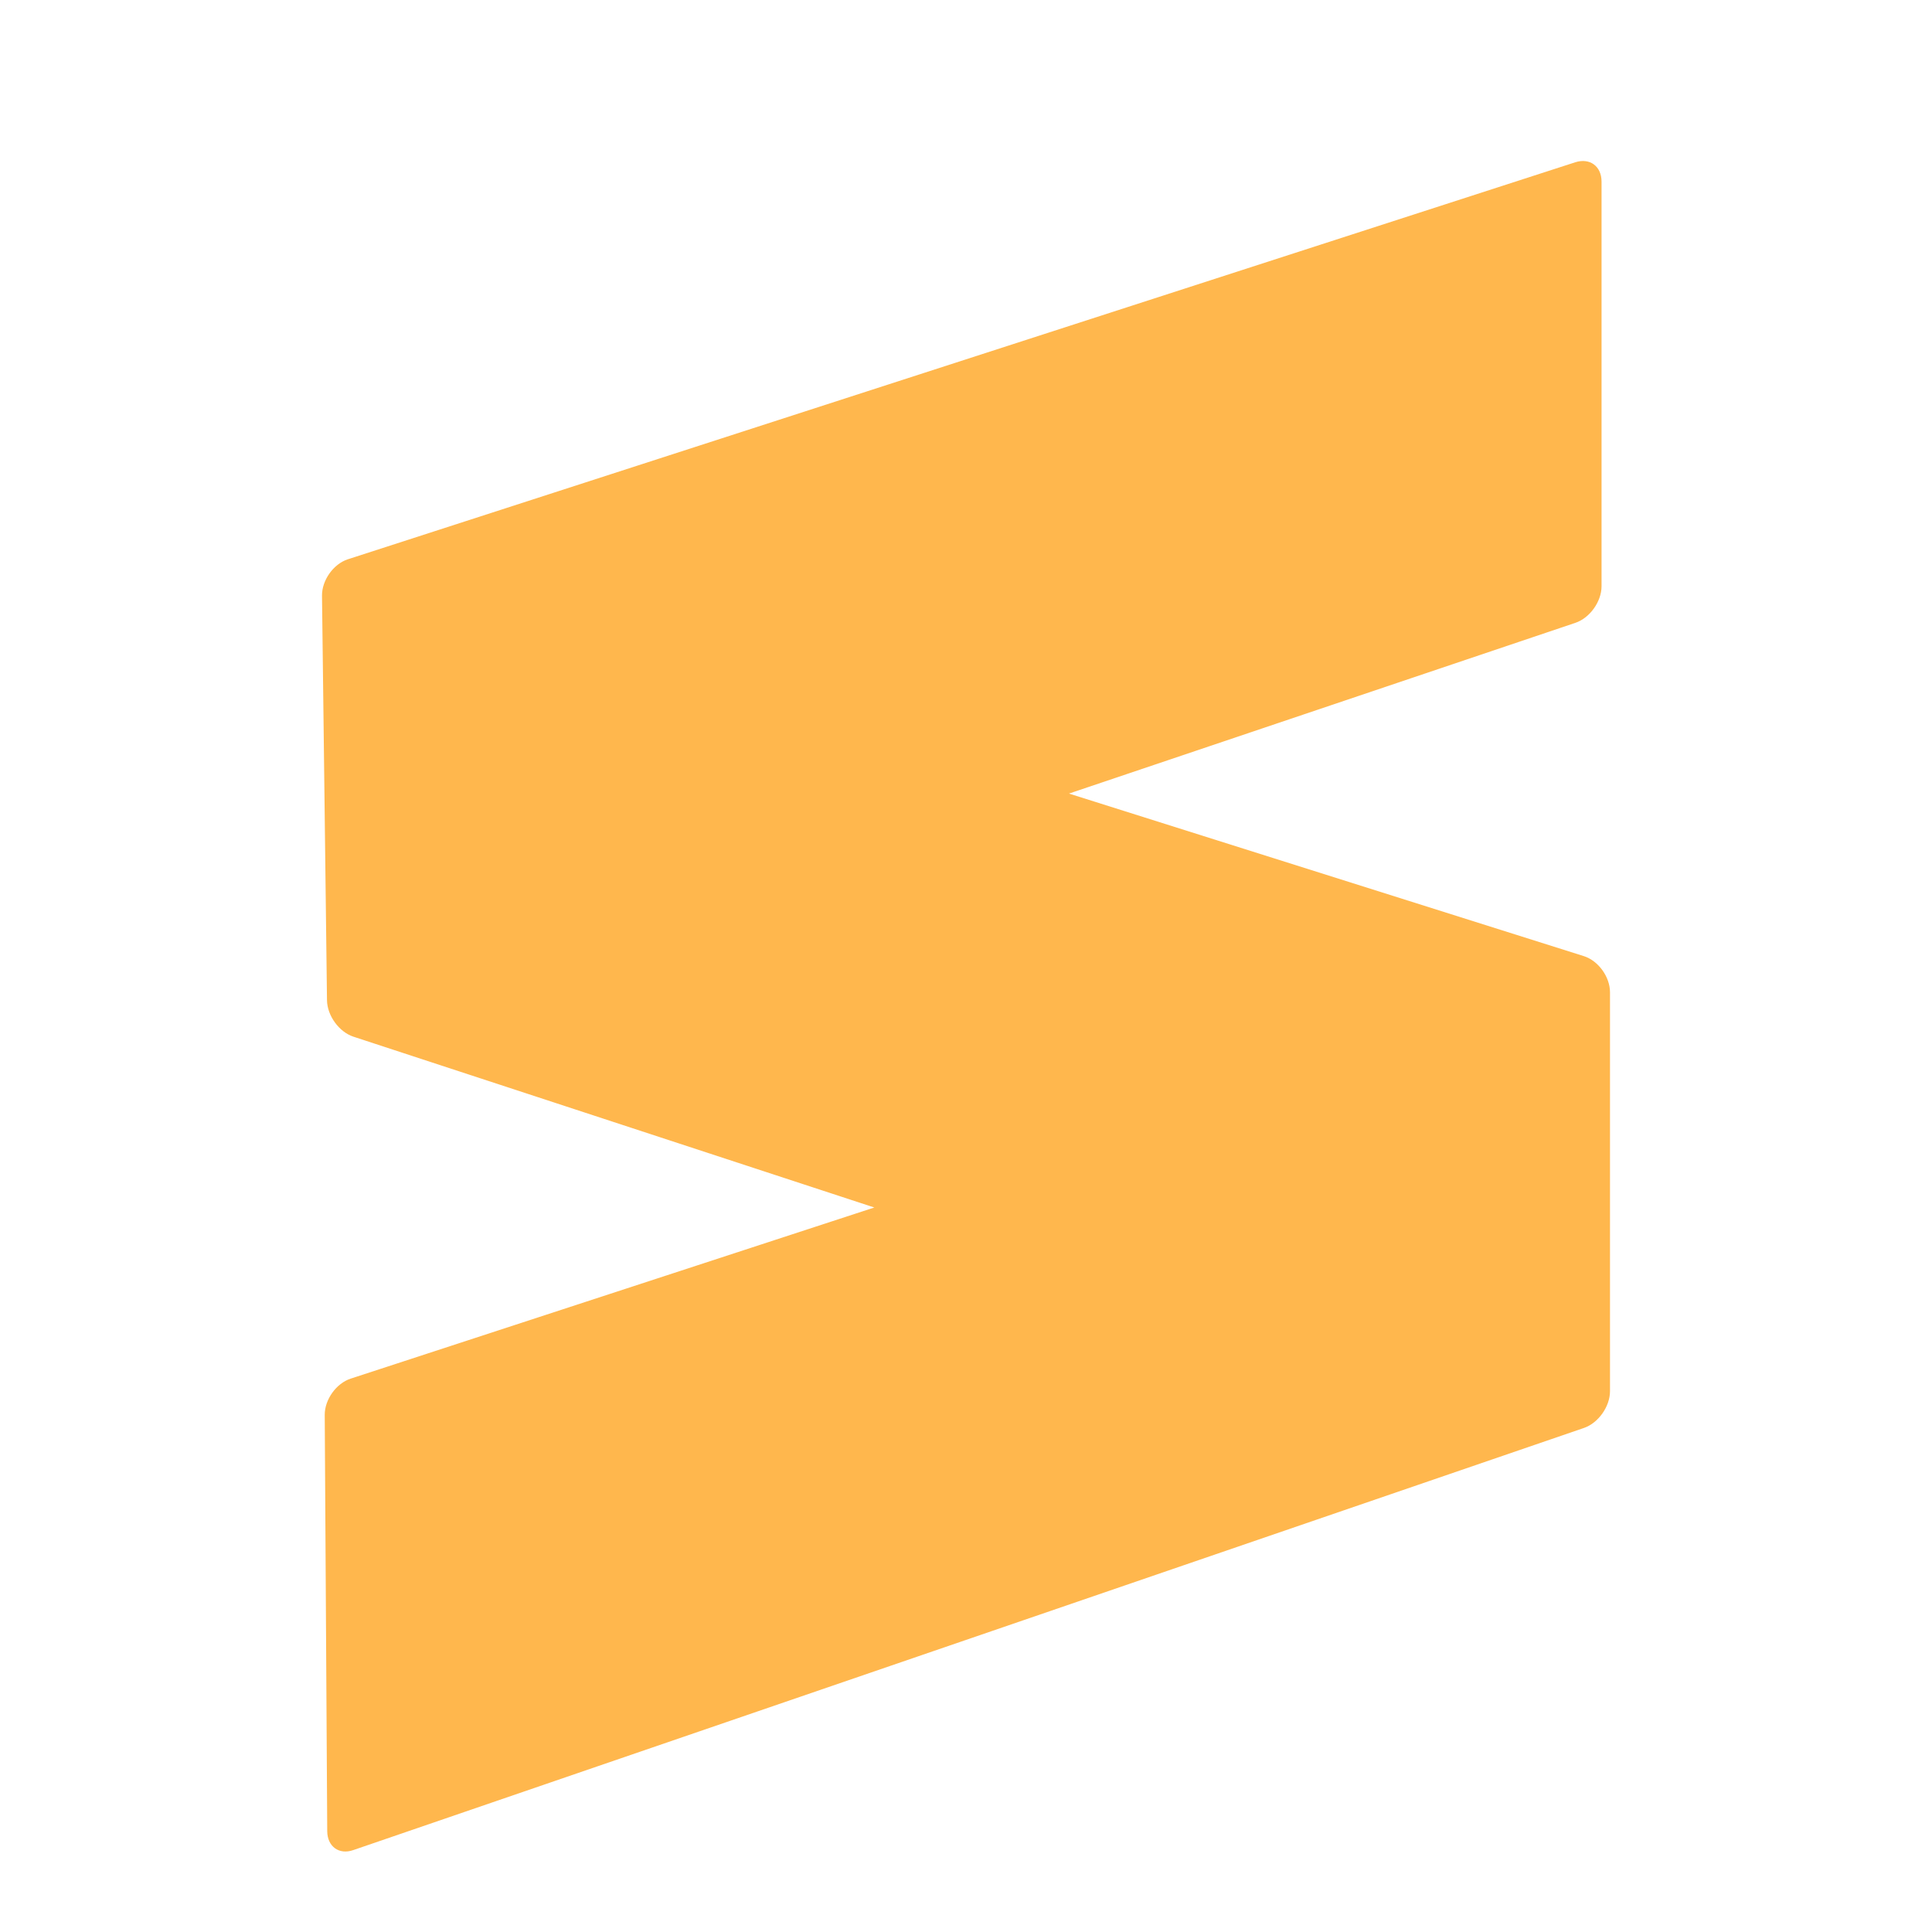
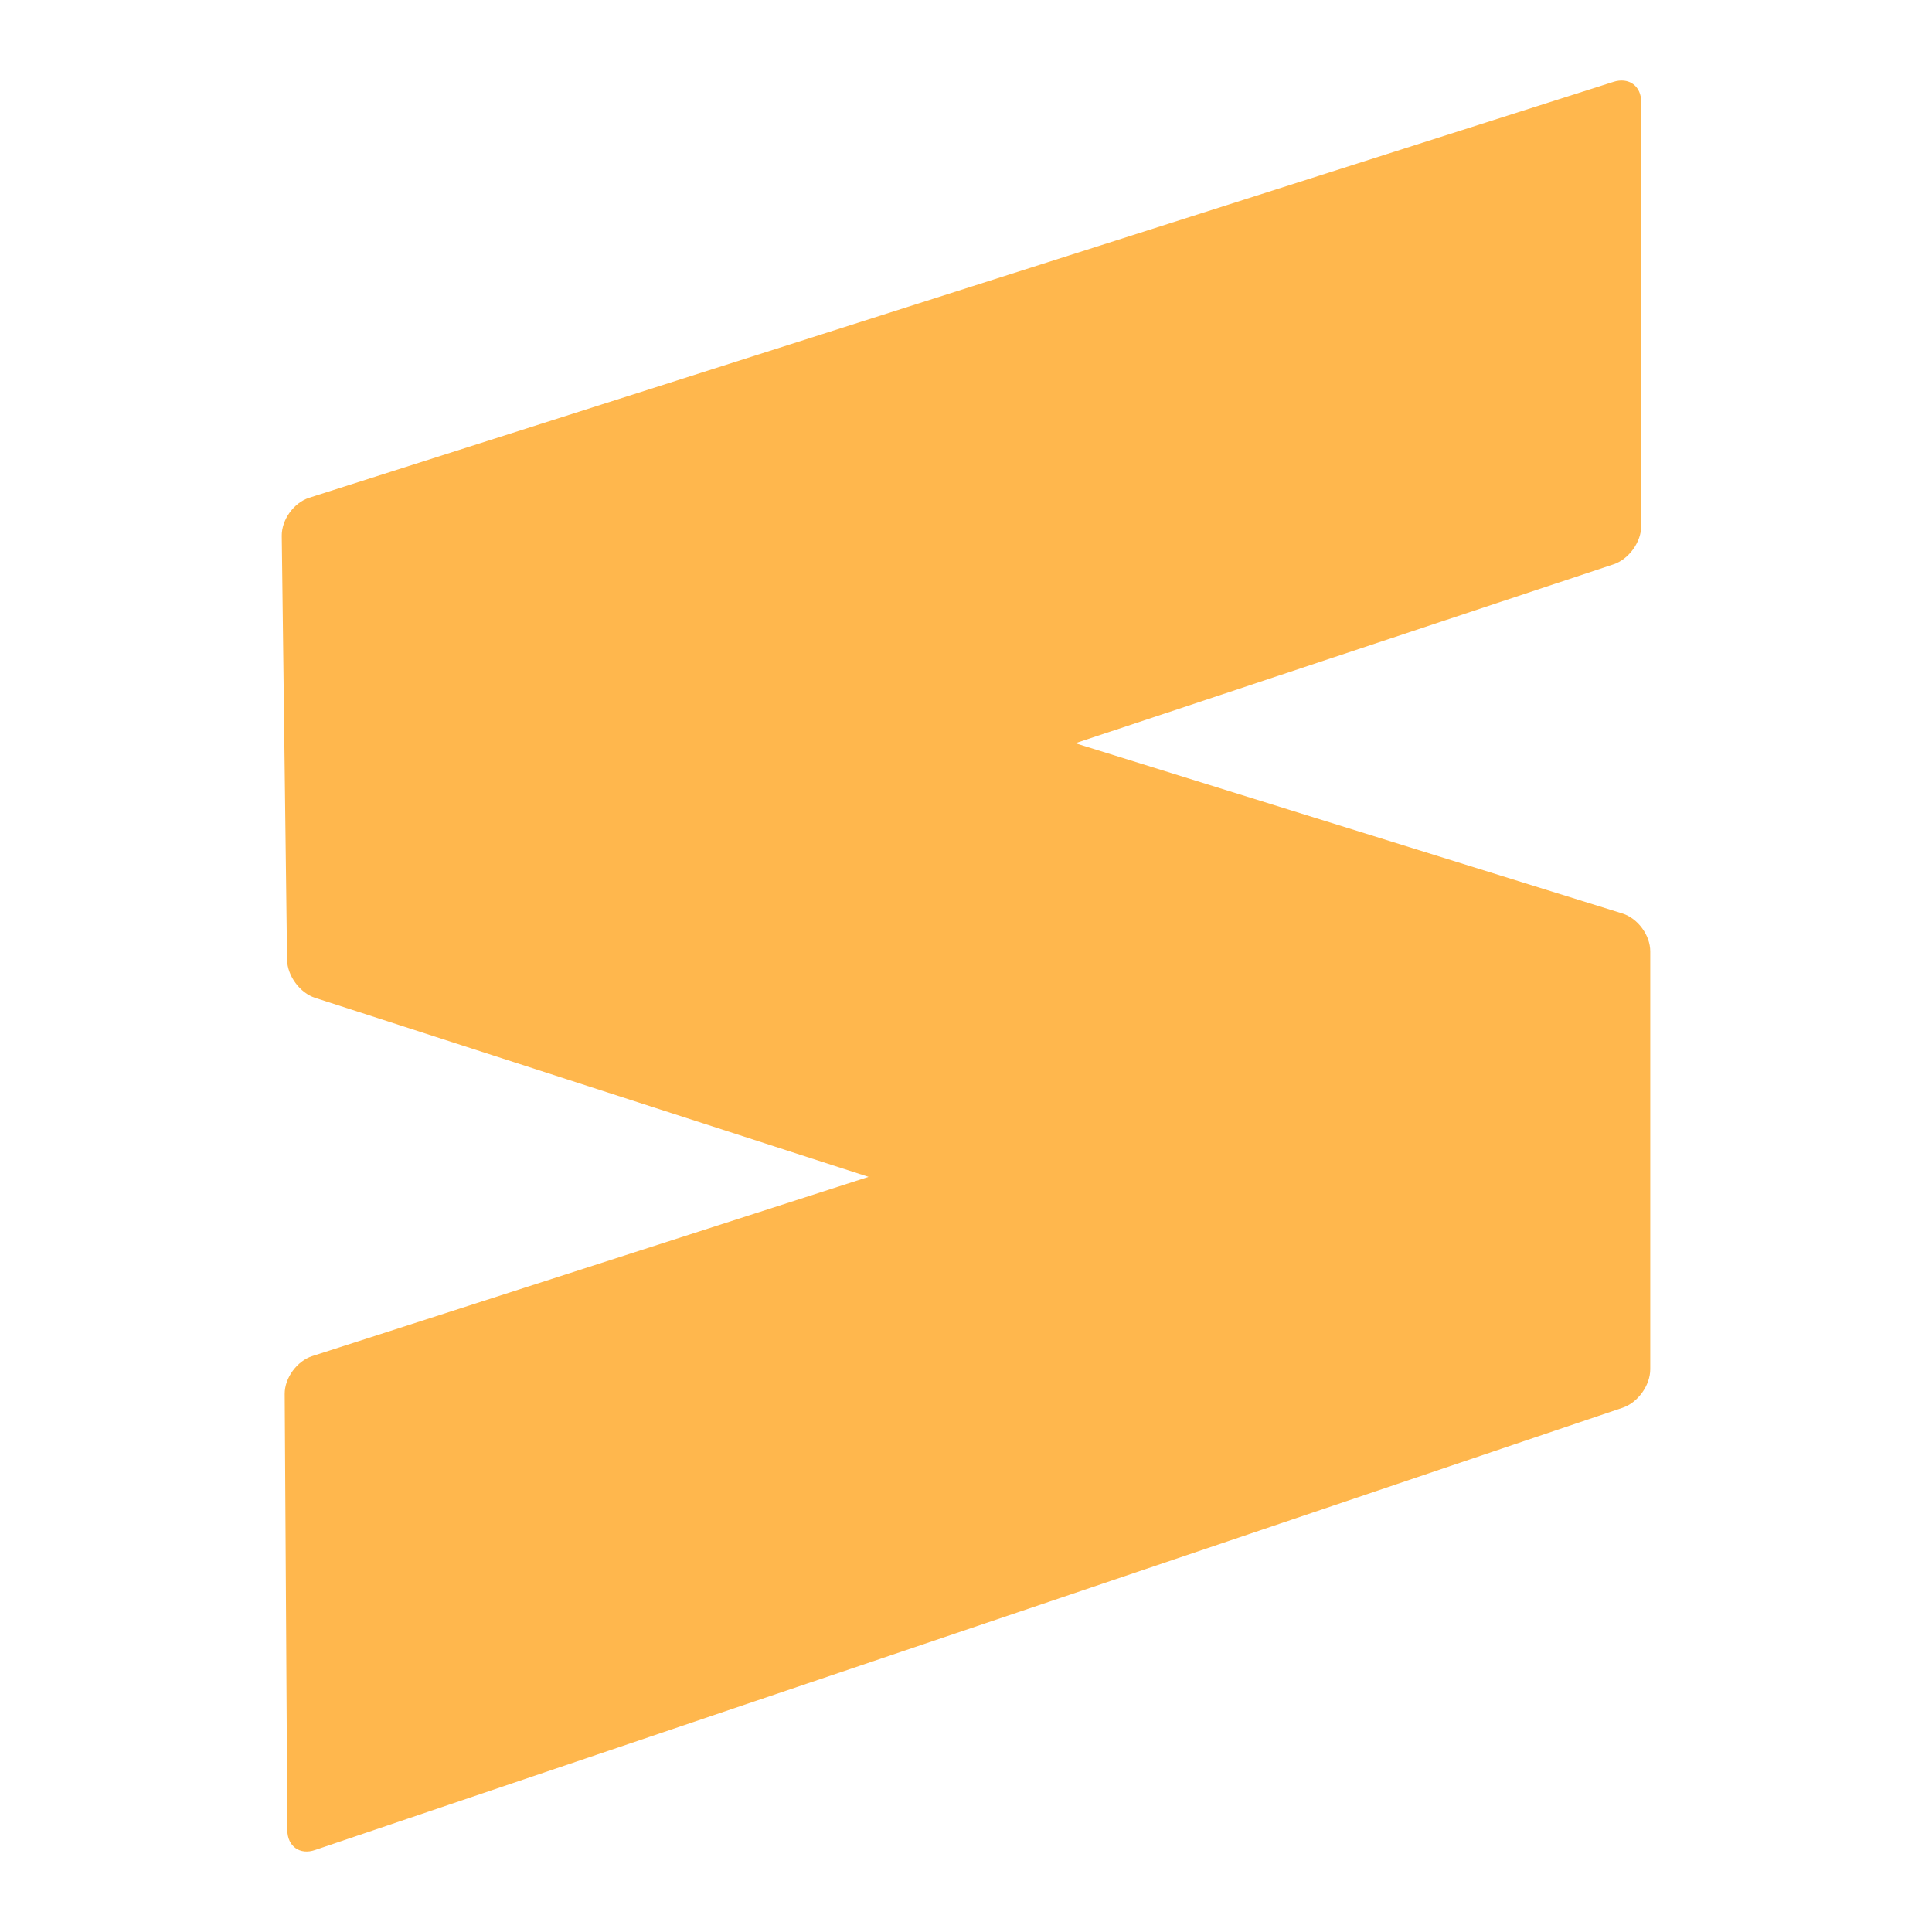
- <svg xmlns="http://www.w3.org/2000/svg" width="24" height="24" viewBox="0 0 24 24">
-   <path fill="#FFB74D" fill-rule="evenodd" d="M10.861,15 L4.39,12.878 C4.212,12.819 4.065,12.617 4.062,12.426 L4,7.398 C3.999,7.208 4.141,7.007 4.32,6.948 L19.568,2.016 C19.749,1.958 19.895,2.064 19.895,2.256 L19.895,7.283 C19.895,7.473 19.749,7.677 19.57,7.737 L13.279,9.858 L19.674,11.877 C19.855,11.934 20,12.135 20,12.326 L20,17.282 C20,17.472 19.856,17.676 19.678,17.738 L4.39,22.982 C4.212,23.045 4.067,22.938 4.065,22.749 L4.034,17.576 C4.033,17.385 4.178,17.184 4.356,17.126 L10.861,15 Z" />
+ <svg xmlns="http://www.w3.org/2000/svg" width="48" height="48" viewBox="0 0 48 48">
+   <path fill="#FFB74D" fill-rule="evenodd" d="M21.579,29.239 L7.829,24.791 C7.451,24.669 7.139,24.244 7.132,23.845 L7,13.31 C6.997,12.911 7.299,12.49 7.681,12.367 L40.083,2.034 C40.467,1.911 40.776,2.134 40.776,2.536 L40.776,13.068 C40.776,13.467 40.467,13.895 40.086,14.021 L26.717,18.465 L40.307,22.695 C40.691,22.814 41,23.236 41,23.635 L41,34.019 C41,34.418 40.694,34.845 40.316,34.974 L7.829,45.962 C7.451,46.094 7.142,45.871 7.139,45.475 L7.073,34.635 C7.069,34.236 7.378,33.815 7.757,33.692 L21.579,29.239 Z" />
</svg>
